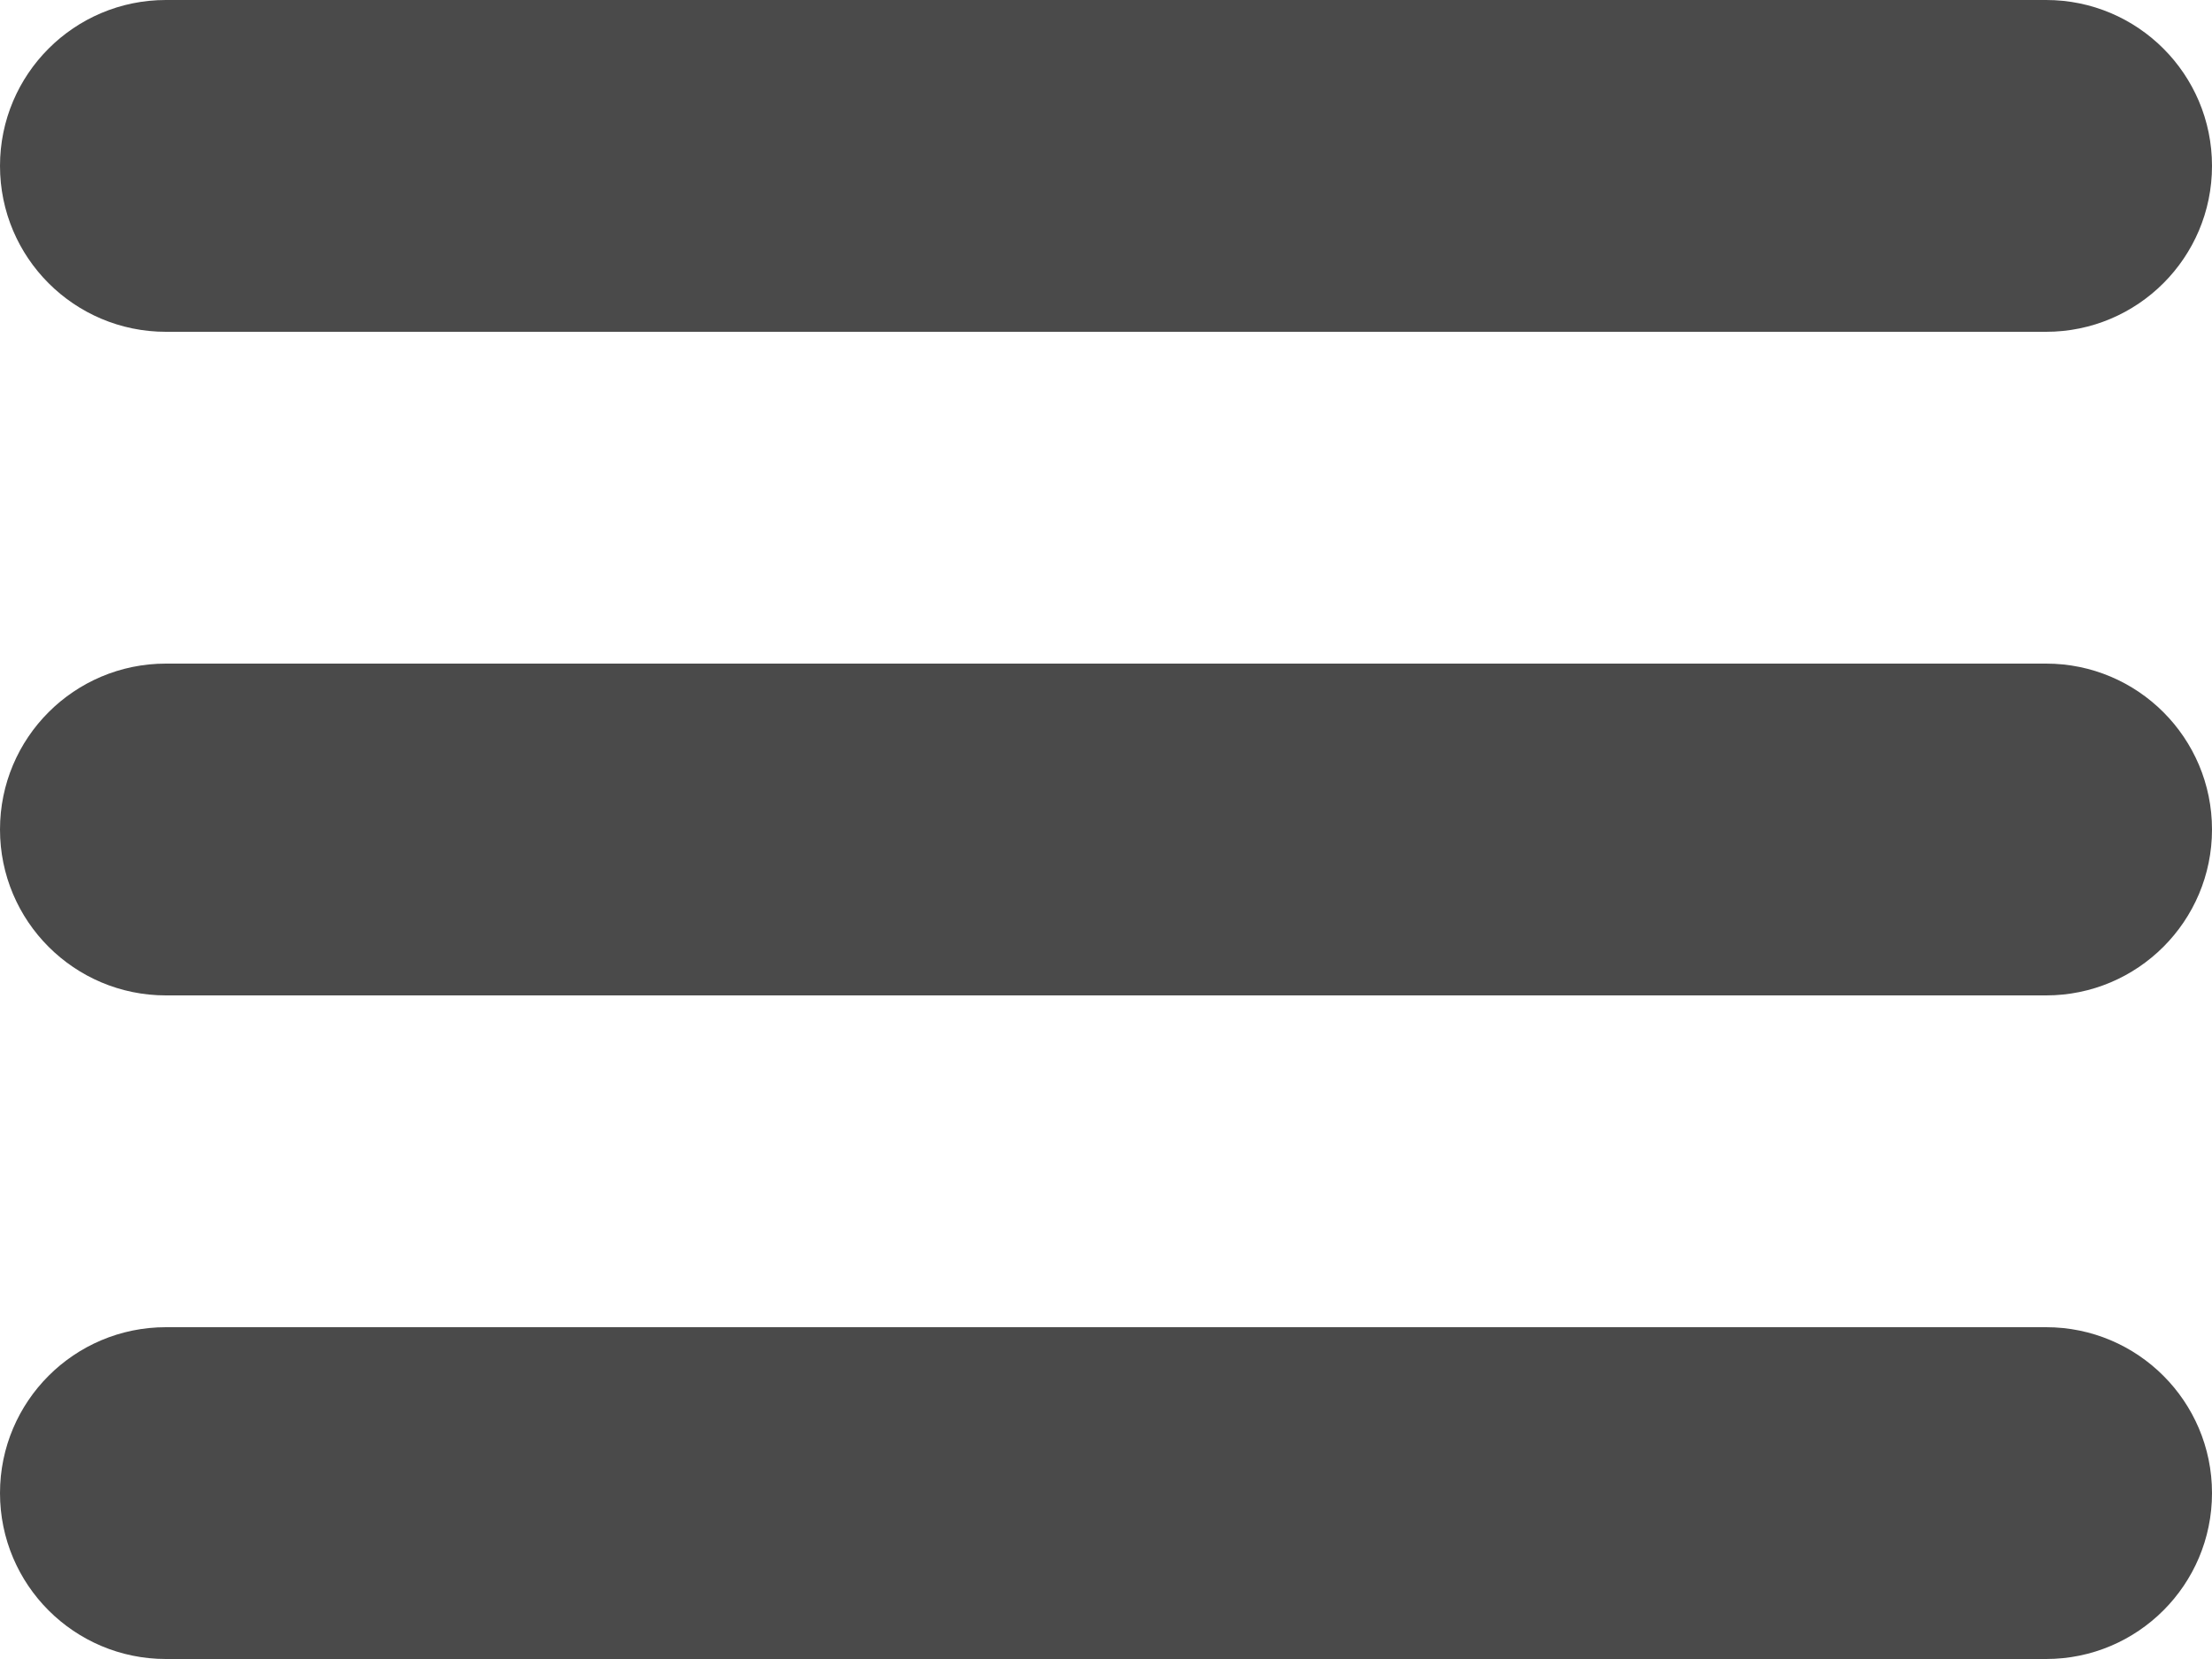
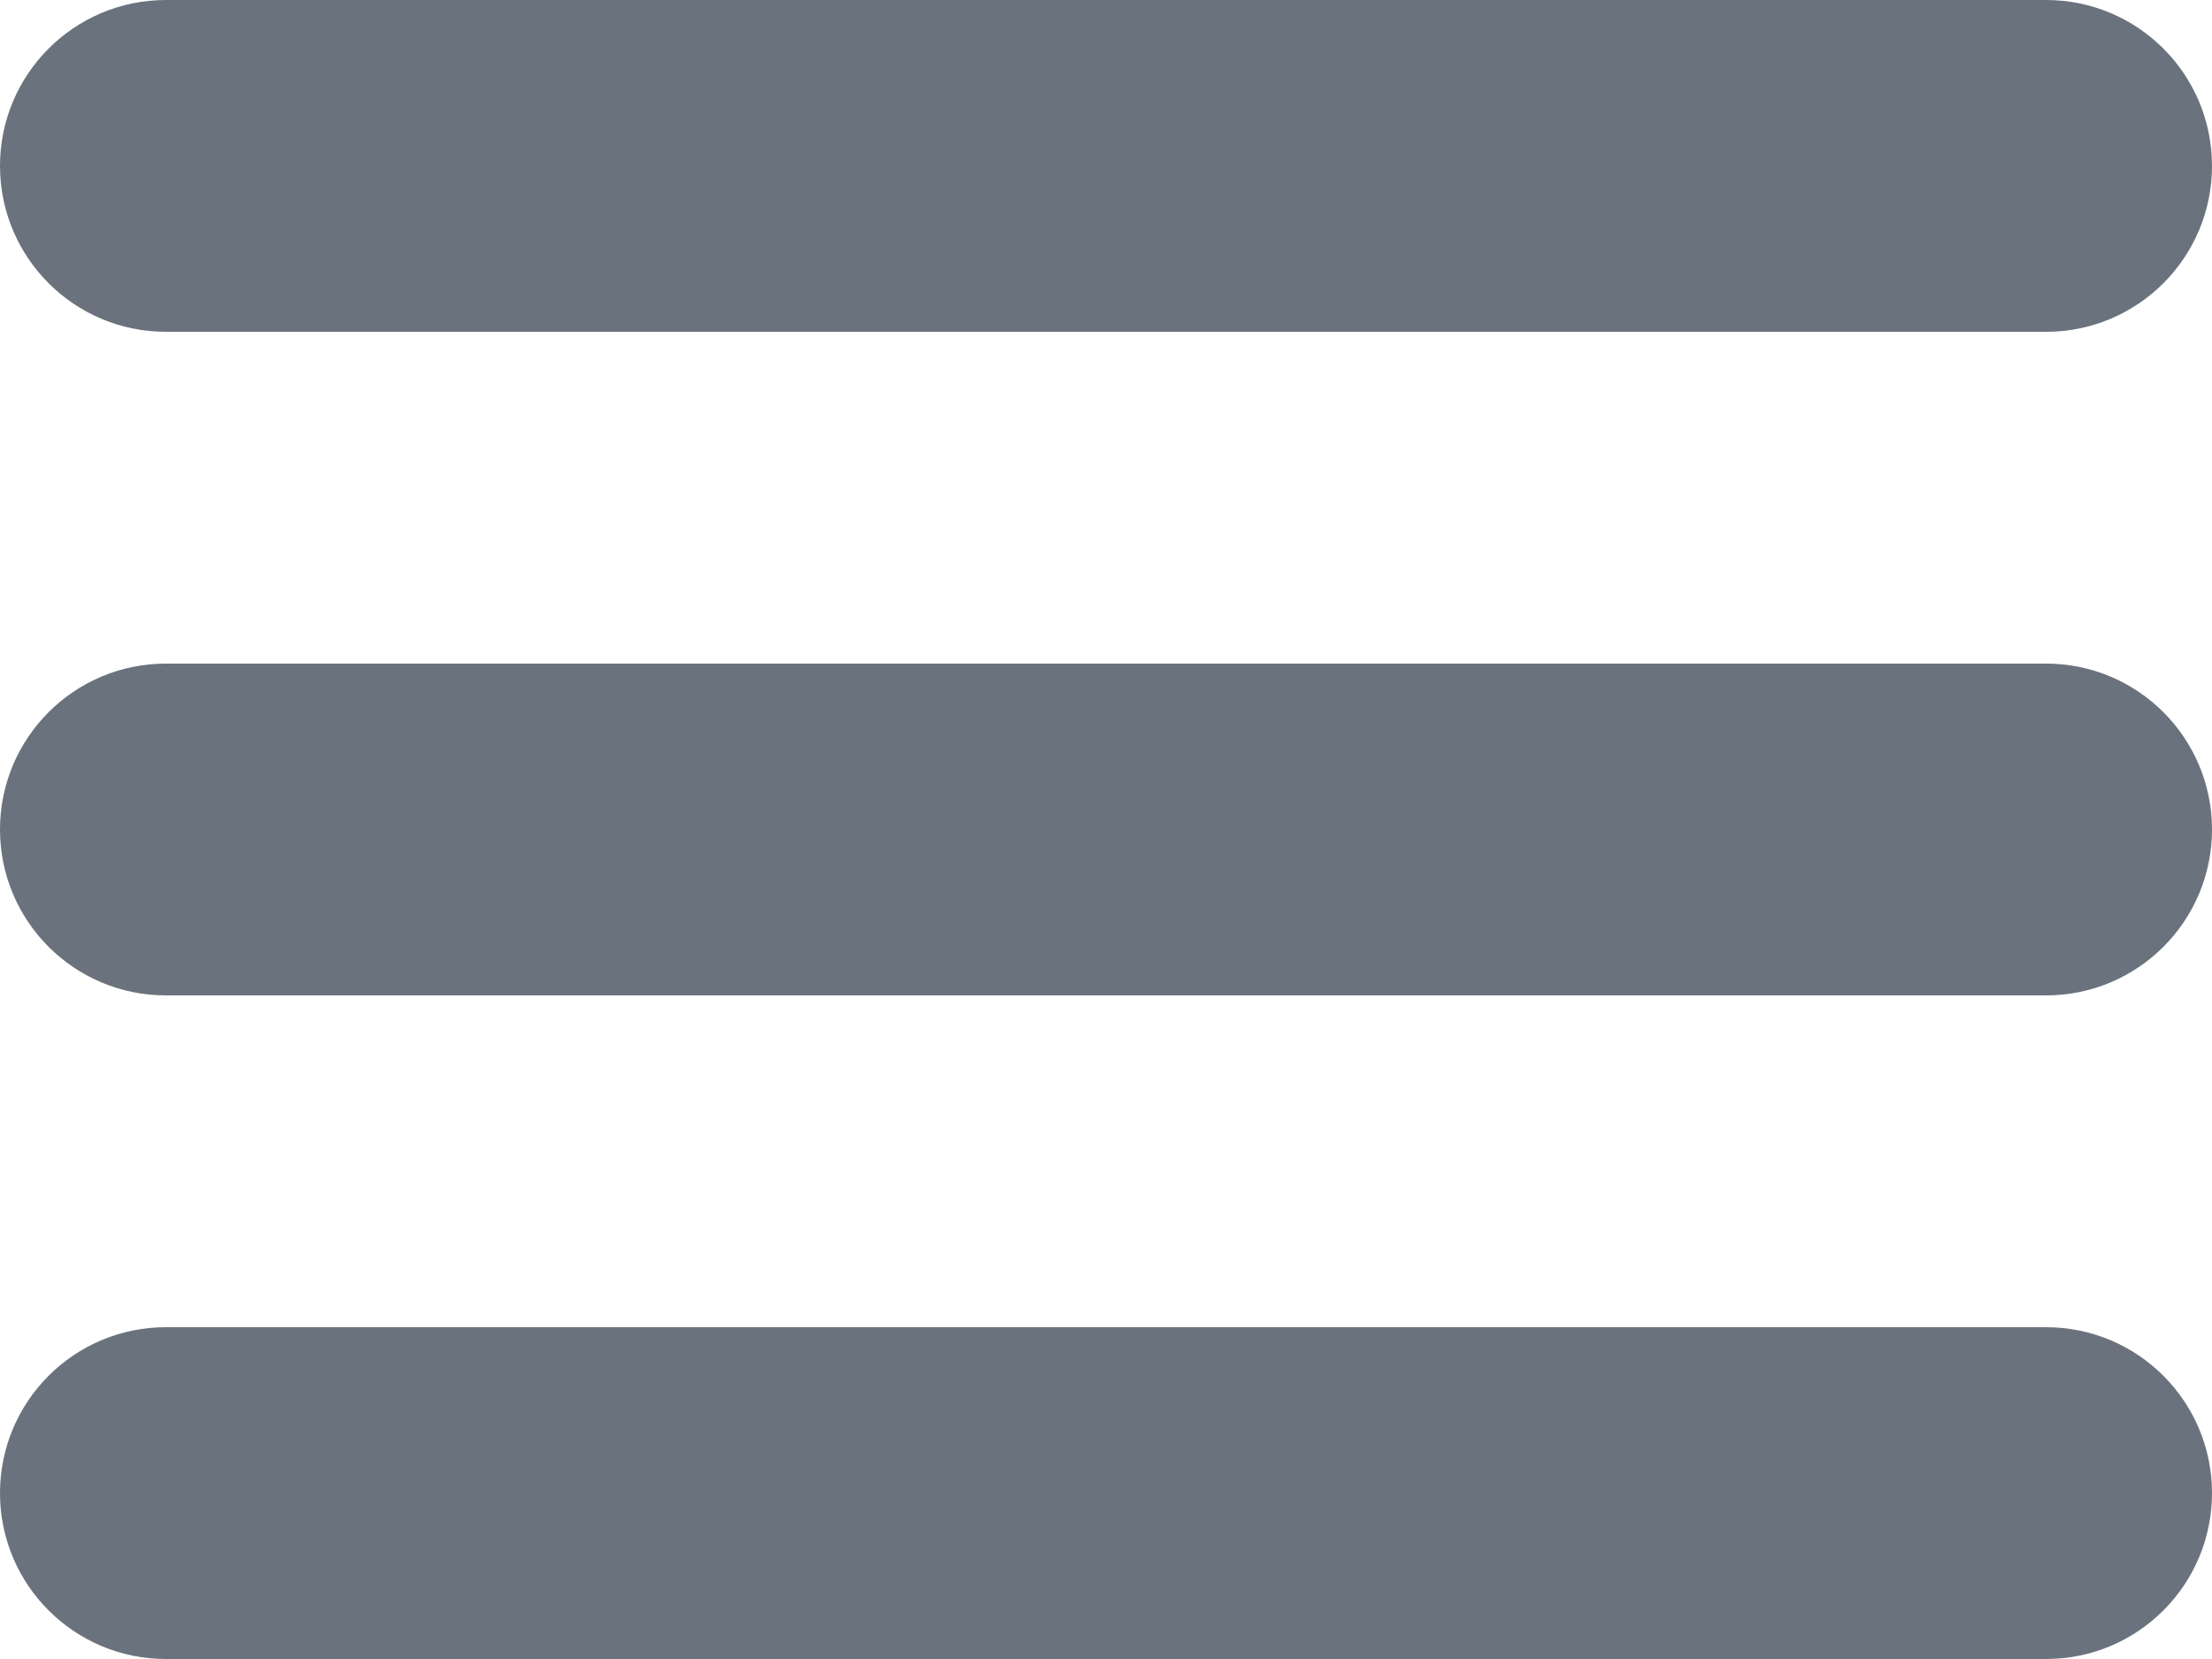
<svg xmlns="http://www.w3.org/2000/svg" width="20" height="15" viewBox="0 0 20 15" fill="none">
  <g id="hamburger">
-     <rect id="Rectangle 3" width="20" height="3" rx="1.5" fill="#4A4A4A" />
-     <rect id="Rectangle 3_2" y="6" width="20" height="3" rx="1.5" fill="#4A4A4A" />
-     <rect id="Rectangle 3_3" y="12" width="20" height="3" rx="1.5" fill="#4A4A4A" />
+     <rect id="Rectangle 3" width="20" height="3" rx="1.5" fill="#6A737D" />
+     <rect id="Rectangle 3_2" y="6" width="20" height="3" rx="1.5" fill="#6A737D" />
+     <rect id="Rectangle 3_3" y="12" width="20" height="3" rx="1.5" fill="#6A737D" />
  </g>
</svg>
